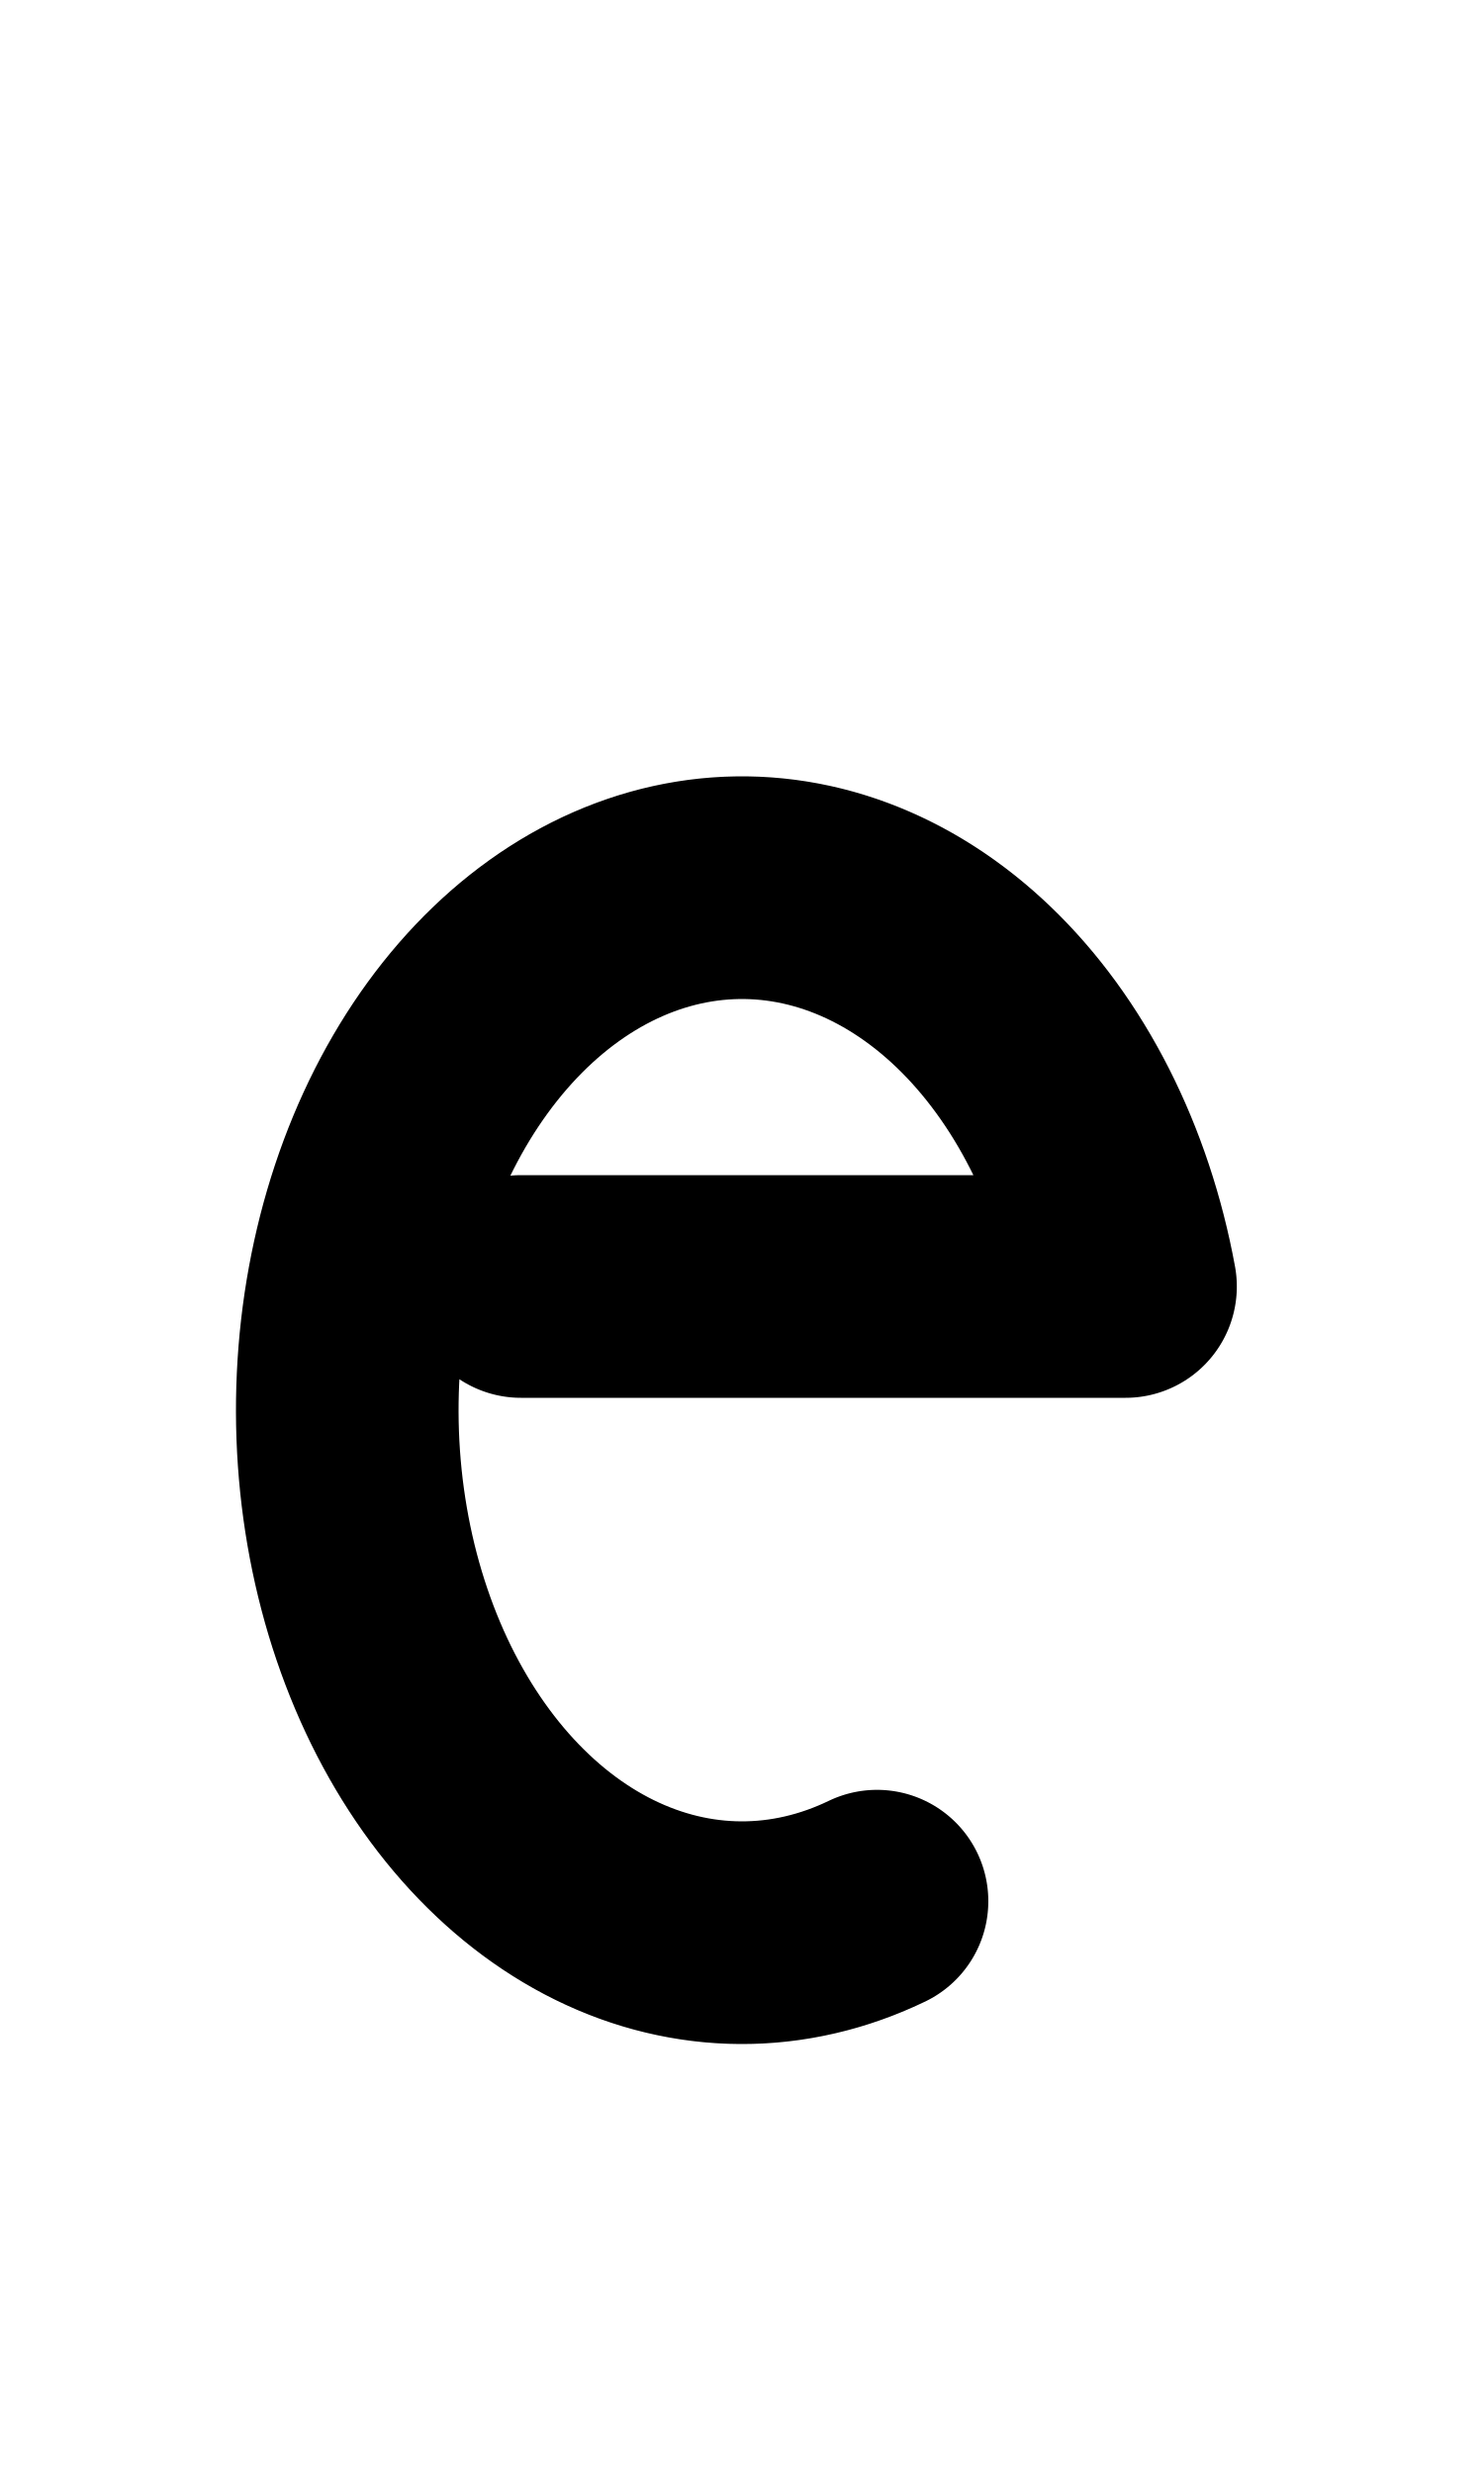
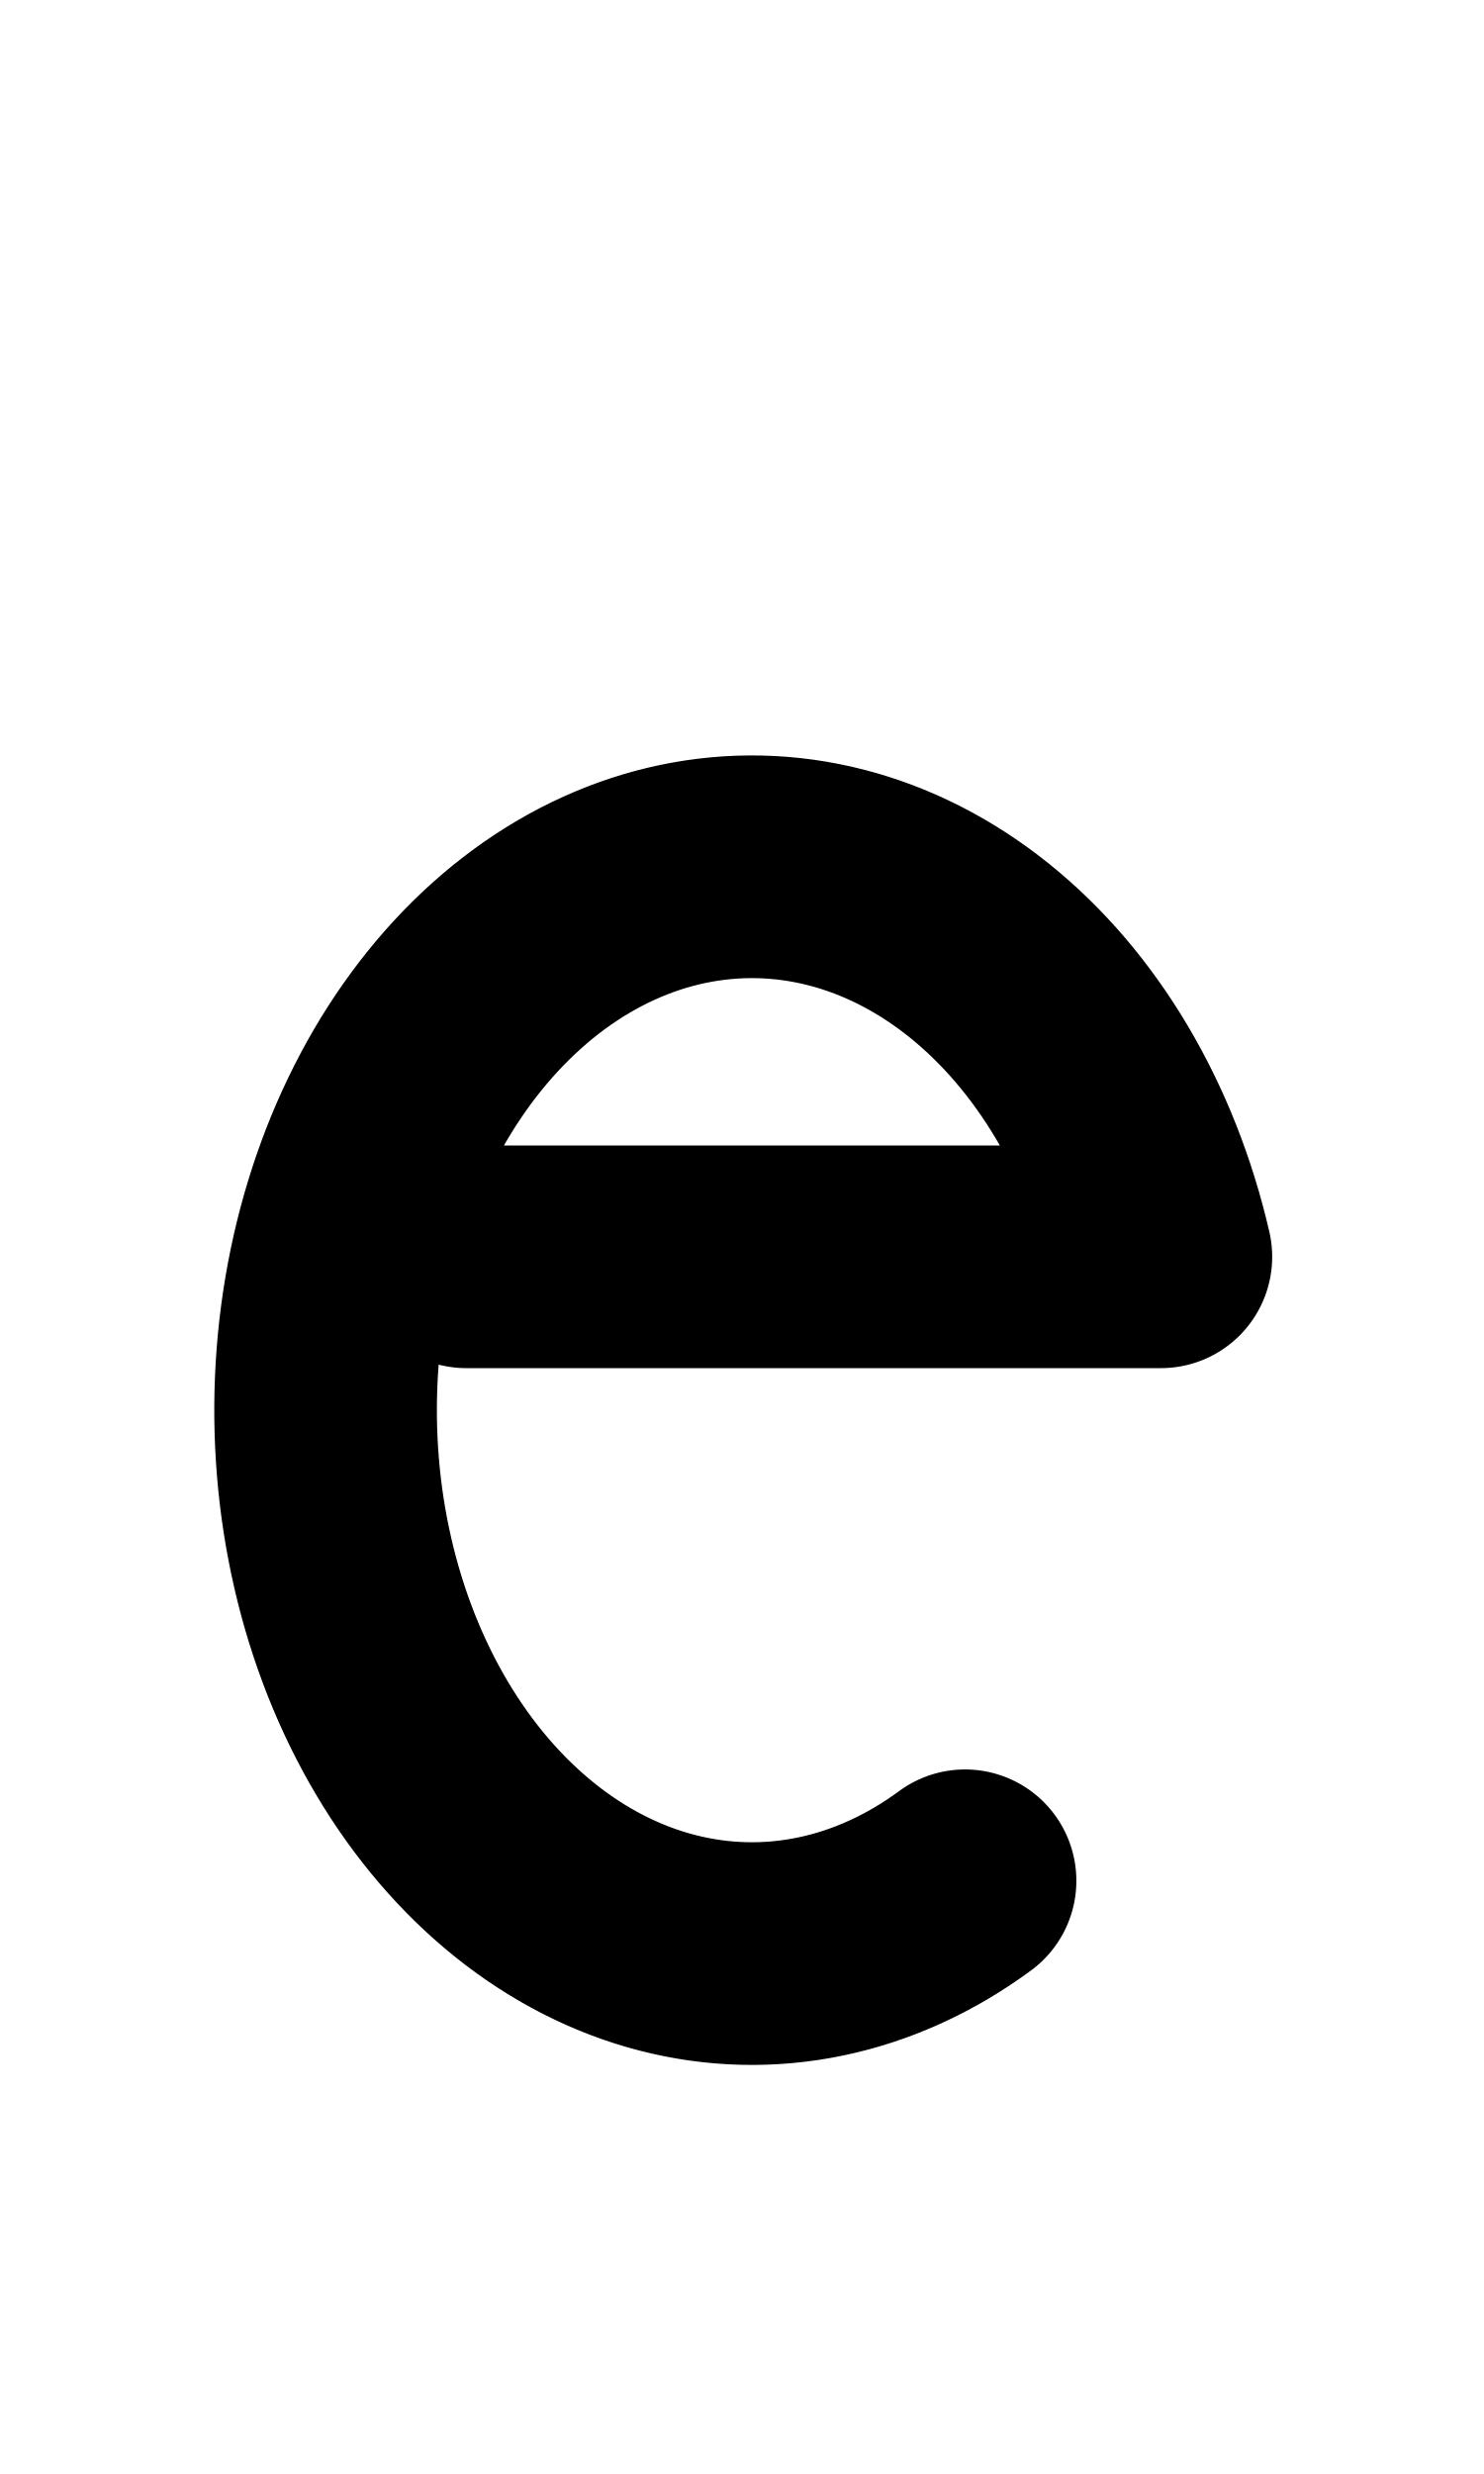
<svg xmlns="http://www.w3.org/2000/svg" viewBox="0 0 600.000 1000">
-   <path d="M 185.743 557.494 L 186.549 558.018 L 187.489 558.598 L 188.444 559.154 L 189.411 559.686 L 190.391 560.195 L 191.384 560.680 L 192.388 561.139 L 193.403 561.575 L 194.429 561.985 L 195.464 562.369 L 196.508 562.729 L 197.561 563.062 L 198.622 563.370 L 199.690 563.651 L 200.764 563.907 L 201.845 564.135 L 202.931 564.337 L 204.021 564.513 L 205.116 564.662 L 206.213 564.783 L 207.314 564.878 L 208.416 564.946 L 209.520 564.986 L 210.624 565.000 L 455.063 565.000 L 456.164 564.987 L 457.264 564.946 L 458.363 564.879 L 459.460 564.785 L 460.554 564.664 L 461.645 564.516 L 462.732 564.342 L 463.814 564.141 L 464.891 563.914 L 465.962 563.660 L 467.027 563.380 L 468.085 563.075 L 469.135 562.743 L 470.176 562.386 L 471.208 562.004 L 472.231 561.596 L 473.243 561.164 L 474.245 560.707 L 475.235 560.226 L 476.213 559.720 L 477.178 559.191 L 478.130 558.638 L 479.068 558.062 L 479.992 557.464 L 480.901 556.843 L 481.795 556.200 L 482.672 555.535 L 483.533 554.849 L 484.377 554.142 L 485.204 553.415 L 486.012 552.667 L 486.802 551.901 L 487.573 551.115 L 488.324 550.310 L 489.056 549.487 L 489.767 548.647 L 490.457 547.790 L 491.126 546.915 L 491.774 546.025 L 492.399 545.119 L 493.003 544.199 L 493.583 543.263 L 494.141 542.314 L 494.675 541.351 L 495.185 540.376 L 495.672 539.388 L 496.134 538.389 L 496.572 537.379 L 496.984 536.359 L 497.372 535.328 L 497.734 534.289 L 498.071 533.241 L 498.382 532.185 L 498.667 531.121 L 498.926 530.051 L 499.159 528.975 L 499.365 527.894 L 499.545 526.808 L 499.698 525.718 L 499.825 524.624 L 499.924 523.528 L 499.997 522.429 L 500.043 521.329 L 500.062 520.229 L 500.055 519.128 L 500.020 518.028 L 499.958 516.928 L 499.869 515.831 L 499.754 514.736 L 499.612 513.645 L 499.443 512.557 L 499.248 511.473 L 498.378 506.967 L 498.226 506.212 L 497.281 501.732 L 497.115 500.976 L 496.096 496.525 L 495.916 495.767 L 494.824 491.347 L 494.629 490.588 L 493.463 486.200 L 493.254 485.440 L 492.016 481.088 L 491.792 480.327 L 490.481 476.011 L 490.242 475.249 L 488.860 470.973 L 488.606 470.209 L 487.153 465.975 L 486.883 465.210 L 485.360 461.019 L 485.074 460.253 L 483.481 456.107 L 483.179 455.340 L 481.518 451.241 L 481.198 450.473 L 479.470 446.424 L 479.133 445.655 L 477.337 441.658 L 476.983 440.888 L 475.121 436.944 L 474.749 436.174 L 472.822 432.284 L 472.431 431.514 L 470.440 427.682 L 470.030 426.911 L 467.975 423.138 L 467.546 422.368 L 465.429 418.655 L 464.980 417.885 L 462.802 414.235 L 462.332 413.466 L 460.094 409.880 L 459.603 409.112 L 457.306 405.592 L 456.794 404.825 L 454.439 401.374 L 453.905 400.609 L 451.493 397.226 L 450.937 396.464 L 448.469 393.153 L 447.890 392.393 L 445.367 389.154 L 444.765 388.398 L 442.189 385.234 L 441.563 384.481 L 438.935 381.393 L 438.285 380.645 L 435.607 377.634 L 434.931 376.892 L 432.203 373.960 L 431.503 373.224 L 428.727 370.372 L 428.001 369.643 L 425.178 366.873 L 424.426 366.152 L 421.558 363.464 L 420.780 362.752 L 417.868 360.149 L 417.063 359.446 L 414.108 356.929 L 413.277 356.237 L 410.281 353.806 L 409.423 353.127 L 406.387 350.784 L 405.502 350.118 L 402.428 347.863 L 401.515 347.212 L 398.405 345.048 L 397.465 344.412 L 394.320 342.339 L 393.353 341.720 L 390.174 339.739 L 389.181 339.138 L 385.969 337.250 L 384.950 336.669 L 381.707 334.876 L 380.662 334.316 L 377.391 332.617 L 376.320 332.079 L 373.021 330.476 L 371.926 329.962 L 368.601 328.456 L 367.482 327.967 L 364.133 326.558 L 362.991 326.096 L 359.619 324.785 L 358.455 324.350 L 355.063 323.138 L 353.878 322.733 L 350.465 321.619 L 349.261 321.245 L 345.831 320.231 L 344.608 319.888 L 341.162 318.974 L 339.922 318.664 L 336.462 317.851 L 335.206 317.575 L 331.733 316.863 L 330.465 316.622 L 326.981 316.011 L 325.700 315.806 L 322.207 315.297 L 320.916 315.128 L 317.415 314.721 L 316.116 314.589 L 312.609 314.284 L 311.305 314.190 L 307.794 313.987 L 306.485 313.930 L 302.971 313.830 L 301.660 313.812 L 298.146 313.814 L 296.835 313.834 L 293.321 313.938 L 292.013 313.996 L 288.502 314.203 L 287.197 314.299 L 283.690 314.608 L 282.392 314.741 L 278.891 315.153 L 277.601 315.323 L 274.108 315.836 L 272.828 316.043 L 269.344 316.658 L 268.076 316.900 L 264.604 317.616 L 263.349 317.894 L 259.889 318.711 L 258.650 319.022 L 255.205 319.940 L 253.982 320.284 L 250.553 321.302 L 249.349 321.678 L 245.938 322.795 L 244.753 323.201 L 241.361 324.418 L 240.198 324.853 L 236.827 326.169 L 235.686 326.632 L 232.338 328.045 L 231.220 328.535 L 227.896 330.045 L 226.802 330.560 L 223.504 332.167 L 222.435 332.706 L 219.164 334.408 L 218.120 334.969 L 214.879 336.766 L 213.861 337.348 L 210.650 339.240 L 209.658 339.841 L 206.480 341.826 L 205.515 342.446 L 202.370 344.522 L 201.432 345.159 L 198.323 347.327 L 197.412 347.979 L 194.339 350.237 L 193.455 350.903 L 190.421 353.250 L 189.564 353.930 L 186.569 356.364 L 185.739 357.056 L 182.786 359.577 L 181.982 360.280 L 179.072 362.887 L 178.295 363.599 L 175.429 366.290 L 174.678 367.012 L 171.857 369.785 L 171.132 370.515 L 168.358 373.370 L 167.658 374.106 L 164.932 377.041 L 164.258 377.784 L 161.582 380.798 L 160.932 381.546 L 158.307 384.637 L 157.681 385.390 L 155.108 388.557 L 154.506 389.314 L 151.986 392.555 L 151.408 393.315 L 148.942 396.629 L 148.387 397.392 L 145.977 400.777 L 145.444 401.542 L 143.091 404.996 L 142.580 405.763 L 140.285 409.286 L 139.796 410.054 L 137.560 413.642 L 137.091 414.412 L 134.915 418.064 L 134.467 418.834 L 132.353 422.549 L 131.924 423.320 L 129.872 427.095 L 129.463 427.866 L 127.474 431.700 L 127.084 432.471 L 125.160 436.362 L 124.788 437.132 L 122.929 441.079 L 122.575 441.848 L 120.782 445.848 L 120.446 446.617 L 118.720 450.668 L 118.402 451.436 L 116.743 455.536 L 116.441 456.303 L 114.852 460.451 L 114.566 461.217 L 113.046 465.410 L 112.777 466.175 L 111.327 470.411 L 111.073 471.175 L 109.694 475.452 L 109.455 476.215 L 108.148 480.532 L 107.924 481.293 L 106.689 485.647 L 106.480 486.407 L 105.317 490.795 L 105.123 491.554 L 104.034 495.976 L 103.854 496.734 L 102.839 501.186 L 102.673 501.942 L 101.731 506.423 L 101.580 507.179 L 100.713 511.686 L 100.575 512.440 L 99.783 516.971 L 99.658 517.725 L 98.942 522.278 L 98.831 523.031 L 98.191 527.604 L 98.092 528.355 L 97.529 532.946 L 97.443 533.697 L 96.956 538.303 L 96.883 539.053 L 96.472 543.672 L 96.412 544.422 L 96.079 549.052 L 96.031 549.801 L 95.775 554.439 L 95.740 555.189 L 95.561 559.833 L 95.538 560.582 L 95.436 565.231 L 95.426 565.980 L 95.402 570.630 L 95.404 571.379 L 95.457 576.029 L 95.472 576.778 L 95.603 581.425 L 95.630 582.174 L 95.838 586.817 L 95.877 587.566 L 96.162 592.202 L 96.215 592.951 L 96.577 597.577 L 96.642 598.327 L 97.081 602.941 L 97.158 603.692 L 97.674 608.293 L 97.765 609.044 L 98.357 613.628 L 98.460 614.380 L 99.128 618.946 L 99.245 619.699 L 99.989 624.244 L 100.119 624.998 L 100.938 629.521 L 101.082 630.276 L 101.976 634.773 L 102.133 635.529 L 103.102 639.999 L 103.273 640.756 L 104.316 645.197 L 104.501 645.956 L 105.618 650.365 L 105.818 651.124 L 107.007 655.500 L 107.221 656.261 L 108.484 660.601 L 108.713 661.363 L 110.047 665.665 L 110.291 666.428 L 111.697 670.690 L 111.956 671.455 L 113.433 675.675 L 113.708 676.440 L 115.254 680.617 L 115.546 681.383 L 117.161 685.513 L 117.469 686.281 L 119.153 690.363 L 119.478 691.131 L 121.229 695.164 L 121.571 695.933 L 123.389 699.913 L 123.749 700.683 L 125.633 704.609 L 126.011 705.379 L 127.960 709.250 L 128.357 710.020 L 130.369 713.833 L 130.786 714.604 L 132.861 718.357 L 133.297 719.127 L 135.434 722.819 L 135.890 723.589 L 138.088 727.218 L 138.565 727.987 L 140.823 731.551 L 141.320 732.318 L 143.637 735.816 L 144.156 736.582 L 146.530 740.011 L 147.071 740.775 L 149.502 744.134 L 150.066 744.896 L 152.552 748.183 L 153.139 748.942 L 155.679 752.156 L 156.289 752.911 L 158.882 756.050 L 159.517 756.801 L 162.161 759.864 L 162.820 760.610 L 165.515 763.595 L 166.198 764.335 L 168.942 767.241 L 169.651 767.974 L 172.443 770.799 L 173.177 771.526 L 176.015 774.269 L 176.776 774.987 L 179.659 777.647 L 180.446 778.356 L 183.372 780.931 L 184.186 781.630 L 187.154 784.119 L 187.995 784.806 L 191.004 787.208 L 191.871 787.883 L 194.920 790.197 L 195.814 790.859 L 198.900 793.083 L 199.822 793.730 L 202.944 795.863 L 203.893 796.494 L 207.050 798.536 L 208.025 799.150 L 211.215 801.099 L 212.217 801.694 L 215.439 803.550 L 216.467 804.125 L 219.719 805.887 L 220.773 806.440 L 224.054 808.107 L 225.132 808.637 L 228.440 810.208 L 229.543 810.713 L 232.876 812.188 L 234.003 812.668 L 237.360 814.045 L 238.509 814.498 L 241.888 815.776 L 243.060 816.201 L 246.459 817.381 L 247.651 817.776 L 251.069 818.856 L 252.280 819.220 L 255.715 820.201 L 256.944 820.533 L 260.395 821.413 L 261.640 821.712 L 265.105 822.492 L 266.365 822.756 L 269.842 823.435 L 271.115 823.664 L 274.602 824.241 L 275.886 824.434 L 279.382 824.910 L 280.676 825.066 L 284.179 825.440 L 285.480 825.559 L 288.988 825.830 L 290.294 825.912 L 293.806 826.081 L 295.116 826.125 L 298.630 826.191 L 299.941 826.197 L 303.456 826.160 L 304.766 826.128 L 308.279 825.989 L 309.587 825.919 L 313.096 825.678 L 314.399 825.570 L 317.904 825.227 L 319.200 825.081 L 322.698 824.636 L 323.985 824.453 L 327.475 823.906 L 328.752 823.688 L 332.232 823.039 L 333.496 822.785 L 336.964 822.035 L 338.214 821.747 L 341.669 820.896 L 342.903 820.574 L 346.343 819.623 L 347.560 819.268 L 350.983 818.217 L 352.181 817.831 L 355.586 816.680 L 356.763 816.264 L 360.148 815.015 L 361.304 814.570 L 364.668 813.222 L 365.801 812.750 L 369.142 811.305 L 370.252 810.806 L 373.567 809.264 L 374.563 808.786 L 375.547 808.284 L 376.518 807.757 L 377.475 807.207 L 378.419 806.634 L 379.349 806.037 L 380.263 805.418 L 381.163 804.777 L 382.046 804.114 L 382.912 803.429 L 383.762 802.724 L 384.594 801.997 L 385.408 801.251 L 386.203 800.484 L 386.980 799.699 L 387.736 798.895 L 388.473 798.072 L 389.190 797.231 L 389.885 796.373 L 390.560 795.499 L 391.212 794.608 L 391.843 793.701 L 392.451 792.779 L 393.036 791.843 L 393.599 790.892 L 394.137 789.928 L 394.652 788.951 L 395.143 787.961 L 395.609 786.960 L 396.051 785.948 L 396.467 784.925 L 396.859 783.892 L 397.225 782.850 L 397.565 781.799 L 397.879 780.741 L 398.167 779.674 L 398.429 778.602 L 398.665 777.522 L 398.874 776.438 L 399.056 775.349 L 399.212 774.255 L 399.341 773.158 L 399.443 772.059 L 399.517 770.957 L 399.565 769.853 L 399.586 768.749 L 399.579 767.645 L 399.545 766.541 L 399.485 765.438 L 399.397 764.337 L 399.282 763.239 L 399.140 762.143 L 398.972 761.052 L 398.777 759.965 L 398.555 758.883 L 398.306 757.807 L 398.032 756.737 L 397.731 755.674 L 397.404 754.619 L 397.051 753.573 L 396.673 752.535 L 396.270 751.507 L 395.841 750.489 L 395.387 749.482 L 394.909 748.486 L 394.407 747.503 L 393.881 746.532 L 393.330 745.574 L 392.757 744.630 L 392.161 743.701 L 391.542 742.786 L 390.900 741.887 L 390.237 741.004 L 389.553 740.137 L 388.847 739.287 L 388.121 738.455 L 387.374 737.642 L 386.608 736.846 L 385.822 736.070 L 385.018 735.313 L 384.195 734.576 L 383.355 733.860 L 382.497 733.164 L 381.622 732.490 L 380.731 731.837 L 379.824 731.207 L 378.902 730.598 L 377.966 730.013 L 377.015 729.451 L 376.051 728.912 L 375.074 728.397 L 374.085 727.907 L 373.083 727.440 L 372.071 726.999 L 371.048 726.582 L 370.015 726.191 L 368.973 725.825 L 367.923 725.485 L 366.864 725.170 L 365.798 724.882 L 364.725 724.620 L 363.646 724.384 L 362.561 724.175 L 361.472 723.993 L 360.379 723.837 L 359.282 723.709 L 358.182 723.607 L 357.080 723.532 L 355.977 723.485 L 354.872 723.464 L 353.768 723.471 L 352.664 723.504 L 351.561 723.565 L 350.460 723.653 L 349.362 723.767 L 348.267 723.909 L 347.175 724.078 L 346.088 724.273 L 345.006 724.495 L 343.930 724.743 L 342.860 725.018 L 341.798 725.319 L 340.743 725.645 L 339.696 725.998 L 338.658 726.376 L 337.630 726.780 L 336.612 727.209 L 335.605 727.662 L 332.842 728.948 L 330.623 729.908 L 328.405 730.797 L 326.186 731.615 L 323.969 732.365 L 321.753 733.045 L 319.538 733.657 L 317.325 734.202 L 315.114 734.680 L 312.904 735.092 L 310.696 735.437 L 308.490 735.718 L 306.285 735.934 L 304.081 736.085 L 301.877 736.172 L 299.674 736.195 L 297.471 736.153 L 295.267 736.047 L 293.063 735.877 L 290.857 735.642 L 288.650 735.342 L 286.442 734.977 L 284.232 734.545 L 282.020 734.048 L 279.807 733.483 L 277.591 732.851 L 275.375 732.150 L 273.157 731.380 L 270.939 730.541 L 268.720 729.631 L 266.502 728.650 L 264.285 727.597 L 262.070 726.472 L 259.859 725.274 L 257.651 724.002 L 255.449 722.656 L 253.254 721.236 L 251.066 719.741 L 248.887 718.171 L 246.720 716.525 L 244.564 714.805 L 242.422 713.009 L 240.296 711.138 L 238.187 709.192 L 236.097 707.172 L 234.027 705.077 L 231.979 702.909 L 229.955 700.667 L 227.957 698.353 L 225.986 695.967 L 224.045 693.511 L 222.134 690.984 L 220.255 688.389 L 218.411 685.725 L 216.603 682.996 L 214.832 680.201 L 213.100 677.342 L 211.409 674.420 L 209.760 671.438 L 208.154 668.396 L 206.594 665.296 L 205.080 662.139 L 203.613 658.929 L 202.196 655.665 L 200.829 652.351 L 199.514 648.987 L 198.252 645.577 L 197.043 642.121 L 195.889 638.622 L 194.791 635.083 L 193.750 631.504 L 192.767 627.888 L 191.842 624.237 L 190.977 620.554 L 190.172 616.840 L 189.428 613.098 L 188.745 609.330 L 188.125 605.538 L 187.567 601.725 L 187.072 597.893 L 186.641 594.044 L 186.273 590.180 L 185.970 586.304 L 185.731 582.419 L 185.557 578.525 L 185.447 574.627 L 185.403 570.726 L 185.423 566.824 L 185.508 562.925 L 185.658 559.029 L 185.743 557.494 Z M 206.355 475.204 L 207.568 472.751 L 209.157 469.688 L 210.790 466.683 L 212.466 463.738 L 214.183 460.856 L 215.939 458.037 L 217.734 455.283 L 219.565 452.595 L 221.431 449.974 L 223.330 447.421 L 225.260 444.939 L 227.220 442.526 L 229.209 440.186 L 231.223 437.917 L 233.262 435.721 L 235.324 433.599 L 237.407 431.551 L 239.509 429.577 L 241.629 427.678 L 243.766 425.855 L 245.916 424.106 L 248.079 422.433 L 250.254 420.835 L 252.439 419.312 L 254.631 417.864 L 256.831 416.490 L 259.037 415.191 L 261.247 413.965 L 263.461 412.813 L 265.677 411.733 L 267.895 410.726 L 270.113 409.789 L 272.332 408.924 L 274.550 408.128 L 276.767 407.402 L 278.982 406.744 L 281.197 406.155 L 283.409 405.632 L 285.620 405.176 L 287.829 404.786 L 290.036 404.462 L 292.242 404.203 L 294.447 404.009 L 296.651 403.879 L 298.854 403.813 L 301.057 403.812 L 303.261 403.875 L 305.464 404.002 L 307.669 404.194 L 309.875 404.451 L 312.082 404.772 L 314.291 405.159 L 316.502 405.612 L 318.714 406.132 L 320.928 406.719 L 323.144 407.374 L 325.361 408.098 L 327.579 408.891 L 329.798 409.753 L 332.016 410.687 L 334.234 411.691 L 336.450 412.768 L 338.664 413.918 L 340.874 415.140 L 343.080 416.437 L 345.280 417.807 L 347.473 419.252 L 349.658 420.772 L 351.833 422.367 L 353.997 424.037 L 356.148 425.783 L 358.285 427.604 L 360.406 429.499 L 362.509 431.470 L 364.593 433.515 L 366.655 435.634 L 368.695 437.827 L 370.711 440.093 L 372.700 442.431 L 374.662 444.840 L 376.593 447.320 L 378.493 449.870 L 380.361 452.488 L 382.193 455.173 L 383.989 457.925 L 385.747 460.741 L 387.466 463.621 L 389.143 466.563 L 390.778 469.566 L 392.369 472.627 L 393.545 475.000 L 210.624 475.000 L 209.520 475.014 L 208.416 475.054 L 207.314 475.122 L 206.355 475.204 Z" fill="black" fill-rule="evenodd" />
+   <path d="M 177.360 551.594 L 177.579 551.651 L 178.654 551.907 L 179.734 552.135 L 180.820 552.337 L 181.911 552.513 L 183.005 552.662 L 184.103 552.783 L 185.203 552.878 L 186.305 552.946 L 187.409 552.986 L 188.513 553.000 L 469.359 553.000 L 470.457 552.987 L 471.555 552.946 L 472.652 552.879 L 473.747 552.786 L 474.839 552.665 L 475.928 552.518 L 477.013 552.344 L 478.093 552.144 L 479.168 551.918 L 480.238 551.665 L 481.300 551.387 L 482.356 551.082 L 483.404 550.752 L 484.444 550.396 L 485.474 550.015 L 486.495 549.609 L 487.506 549.179 L 488.506 548.723 L 489.495 548.244 L 490.471 547.740 L 491.435 547.213 L 492.386 546.662 L 493.323 546.088 L 494.246 545.492 L 495.154 544.873 L 496.046 544.232 L 496.923 543.570 L 497.783 542.886 L 498.626 542.182 L 499.452 541.457 L 500.260 540.712 L 501.049 539.948 L 501.820 539.165 L 502.571 538.363 L 503.303 537.543 L 504.014 536.706 L 504.704 535.851 L 505.374 534.980 L 506.022 534.092 L 506.648 533.190 L 507.252 532.272 L 507.833 531.339 L 508.391 530.393 L 508.927 529.433 L 509.438 528.461 L 509.926 527.476 L 510.389 526.480 L 510.828 525.473 L 511.242 524.455 L 511.631 523.428 L 511.996 522.391 L 512.334 521.346 L 512.647 520.292 L 512.934 519.232 L 513.196 518.165 L 513.431 517.091 L 513.640 516.013 L 513.822 514.929 L 513.978 513.841 L 514.107 512.750 L 514.210 511.656 L 514.286 510.560 L 514.335 509.463 L 514.357 508.364 L 514.353 507.265 L 514.321 506.167 L 514.263 505.070 L 514.178 503.974 L 514.067 502.881 L 513.928 501.791 L 513.763 500.705 L 513.572 499.623 L 513.354 498.546 L 513.110 497.475 L 511.969 492.728 L 511.768 491.926 L 510.542 487.213 L 510.325 486.410 L 509.016 481.734 L 508.783 480.931 L 507.391 476.294 L 507.142 475.490 L 505.669 470.894 L 505.402 470.090 L 503.848 465.538 L 503.564 464.733 L 501.929 460.227 L 501.629 459.422 L 499.914 454.964 L 499.596 454.160 L 497.803 449.752 L 497.466 448.948 L 495.596 444.593 L 495.241 443.789 L 493.293 439.489 L 492.919 438.685 L 490.896 434.443 L 490.503 433.639 L 488.405 429.456 L 487.993 428.654 L 485.821 424.532 L 485.388 423.731 L 483.144 419.673 L 482.691 418.873 L 480.376 414.881 L 479.902 414.083 L 477.516 410.159 L 477.021 409.363 L 474.566 405.508 L 474.050 404.715 L 471.527 400.932 L 470.988 400.142 L 468.399 396.432 L 467.838 395.646 L 465.184 392.012 L 464.599 391.230 L 461.881 387.673 L 461.273 386.895 L 458.493 383.418 L 457.862 382.646 L 455.020 379.249 L 454.365 378.483 L 451.464 375.169 L 450.784 374.409 L 447.825 371.180 L 447.120 370.427 L 444.104 367.284 L 443.374 366.540 L 440.304 363.484 L 439.548 362.749 L 436.424 359.783 L 435.643 359.058 L 432.468 356.182 L 431.660 355.468 L 428.435 352.685 L 427.601 351.983 L 424.327 349.293 L 423.468 348.604 L 420.146 346.009 L 419.261 345.335 L 415.895 342.836 L 414.983 342.177 L 411.573 339.775 L 410.636 339.133 L 407.184 336.830 L 406.221 336.205 L 402.729 334.003 L 401.740 333.396 L 398.211 331.295 L 397.196 330.709 L 393.630 328.710 L 392.592 328.145 L 388.991 326.249 L 387.928 325.707 L 384.295 323.916 L 383.208 323.398 L 379.544 321.711 L 378.434 321.218 L 374.741 319.637 L 373.610 319.171 L 369.890 317.697 L 368.737 317.259 L 364.992 315.892 L 363.820 315.483 L 360.051 314.225 L 358.860 313.845 L 355.070 312.696 L 353.861 312.348 L 350.052 311.308 L 348.827 310.992 L 345.000 310.062 L 343.761 309.779 L 339.919 308.960 L 338.666 308.711 L 334.810 308.002 L 333.546 307.788 L 329.678 307.191 L 328.404 307.013 L 324.527 306.527 L 323.245 306.385 L 319.360 306.011 L 318.072 305.905 L 314.182 305.643 L 312.889 305.575 L 308.995 305.425 L 307.700 305.393 L 303.804 305.356 L 302.508 305.362 L 298.613 305.436 L 297.318 305.479 L 293.425 305.666 L 292.133 305.746 L 288.245 306.045 L 286.958 306.162 L 283.076 306.573 L 281.796 306.727 L 277.922 307.249 L 276.651 307.439 L 272.787 308.072 L 271.526 308.298 L 267.675 309.042 L 266.426 309.302 L 262.588 310.158 L 261.354 310.451 L 257.532 311.417 L 256.312 311.744 L 252.509 312.819 L 251.306 313.178 L 247.523 314.362 L 246.338 314.752 L 242.577 316.045 L 241.410 316.464 L 237.673 317.866 L 236.527 318.313 L 232.816 319.822 L 231.691 320.297 L 228.008 321.912 L 226.906 322.413 L 223.251 324.134 L 222.172 324.660 L 218.549 326.486 L 217.494 327.035 L 213.905 328.965 L 212.874 329.537 L 209.319 331.569 L 208.313 332.162 L 204.796 334.296 L 203.815 334.909 L 200.337 337.144 L 199.381 337.775 L 195.943 340.110 L 195.014 340.758 L 191.618 343.191 L 190.715 343.855 L 187.363 346.386 L 186.486 347.065 L 183.180 349.691 L 182.329 350.384 L 179.071 353.105 L 178.246 353.810 L 175.036 356.624 L 174.237 357.342 L 171.079 360.247 L 170.306 360.975 L 167.199 363.971 L 166.452 364.709 L 163.399 367.794 L 162.677 368.540 L 159.680 371.712 L 158.983 372.467 L 156.043 375.724 L 155.371 376.486 L 152.489 379.827 L 151.841 380.595 L 149.020 384.018 L 148.396 384.792 L 145.636 388.296 L 145.036 389.075 L 142.338 392.657 L 141.761 393.440 L 139.128 397.099 L 138.574 397.887 L 136.007 401.621 L 135.475 402.412 L 132.974 406.218 L 132.465 407.012 L 130.032 410.890 L 129.544 411.686 L 127.181 415.633 L 126.714 416.432 L 124.422 420.446 L 123.975 421.246 L 121.755 425.325 L 121.329 426.126 L 119.181 430.268 L 118.775 431.071 L 116.701 435.273 L 116.314 436.077 L 114.315 440.338 L 113.948 441.142 L 112.025 445.460 L 111.676 446.265 L 109.831 450.637 L 109.500 451.441 L 107.733 455.865 L 107.420 456.670 L 105.731 461.144 L 105.436 461.949 L 103.827 466.470 L 103.550 467.275 L 102.021 471.841 L 101.760 472.645 L 100.314 477.255 L 100.069 478.058 L 98.705 482.708 L 98.477 483.512 L 97.195 488.200 L 96.983 489.003 L 95.785 493.726 L 95.589 494.529 L 94.475 499.286 L 94.294 500.088 L 93.265 504.876 L 93.100 505.677 L 92.155 510.494 L 92.006 511.295 L 91.147 516.137 L 91.012 516.937 L 90.239 521.803 L 90.119 522.603 L 89.433 527.490 L 89.328 528.290 L 88.729 533.195 L 88.638 533.994 L 88.126 538.916 L 88.050 539.715 L 87.625 544.649 L 87.563 545.448 L 87.226 550.394 L 87.179 551.192 L 86.929 556.146 L 86.896 556.945 L 86.734 561.905 L 86.715 562.703 L 86.642 567.667 L 86.637 568.465 L 86.652 573.429 L 86.661 574.227 L 86.764 579.190 L 86.787 579.988 L 86.978 584.947 L 87.015 585.745 L 87.294 590.697 L 87.346 591.495 L 87.712 596.438 L 87.778 597.236 L 88.232 602.167 L 88.313 602.966 L 88.854 607.882 L 88.949 608.682 L 89.577 613.581 L 89.687 614.381 L 90.402 619.261 L 90.526 620.062 L 91.327 624.920 L 91.467 625.721 L 92.354 630.554 L 92.509 631.356 L 93.481 636.163 L 93.651 636.965 L 94.709 641.743 L 94.894 642.545 L 96.036 647.291 L 96.237 648.094 L 97.463 652.806 L 97.680 653.609 L 98.989 658.285 L 99.223 659.088 L 100.614 663.725 L 100.864 664.529 L 102.338 669.125 L 102.604 669.929 L 104.159 674.481 L 104.442 675.286 L 106.077 679.791 L 106.378 680.596 L 108.093 685.054 L 108.411 685.859 L 110.205 690.266 L 110.541 691.071 L 112.412 695.425 L 112.767 696.229 L 114.715 700.529 L 115.089 701.333 L 117.112 705.575 L 117.505 706.378 L 119.604 710.561 L 120.016 711.364 L 122.188 715.485 L 122.621 716.286 L 124.865 720.344 L 125.318 721.144 L 127.634 725.136 L 128.108 725.933 L 130.494 729.858 L 130.989 730.653 L 133.444 734.508 L 133.961 735.301 L 136.484 739.084 L 137.023 739.874 L 139.612 743.583 L 140.174 744.370 L 142.828 748.003 L 143.412 748.786 L 146.130 752.342 L 146.738 753.120 L 149.519 756.597 L 150.151 757.369 L 152.992 760.765 L 153.648 761.532 L 156.549 764.845 L 157.229 765.605 L 160.188 768.834 L 160.893 769.586 L 163.909 772.729 L 164.639 773.473 L 167.710 776.529 L 168.465 777.264 L 171.589 780.230 L 172.371 780.955 L 175.546 783.830 L 176.354 784.544 L 179.580 787.327 L 180.413 788.029 L 183.688 790.719 L 184.547 791.407 L 187.868 794.002 L 188.754 794.677 L 192.120 797.175 L 193.032 797.834 L 196.442 800.235 L 197.380 800.878 L 200.831 803.180 L 201.795 803.805 L 205.287 806.007 L 206.276 806.613 L 209.805 808.714 L 210.820 809.300 L 214.386 811.299 L 215.425 811.864 L 219.025 813.759 L 220.089 814.301 L 223.722 816.092 L 224.809 816.610 L 228.473 818.297 L 229.582 818.789 L 233.275 820.370 L 234.407 820.836 L 238.127 822.309 L 239.280 822.748 L 243.025 824.114 L 244.198 824.523 L 247.966 825.781 L 249.157 826.160 L 252.947 827.309 L 254.156 827.657 L 257.966 828.697 L 259.191 829.013 L 263.017 829.942 L 264.257 830.225 L 268.099 831.044 L 269.352 831.293 L 273.208 832.001 L 274.472 832.215 L 278.340 832.812 L 279.614 832.990 L 283.491 833.475 L 284.773 833.617 L 288.658 833.991 L 289.946 834.096 L 293.836 834.358 L 295.129 834.426 L 299.023 834.576 L 300.319 834.607 L 304.214 834.644 L 305.510 834.638 L 309.406 834.563 L 310.700 834.520 L 314.593 834.333 L 315.885 834.252 L 319.774 833.953 L 321.060 833.836 L 324.942 833.425 L 326.222 833.271 L 330.096 832.748 L 331.367 832.559 L 335.231 831.925 L 336.492 831.699 L 340.343 830.954 L 341.592 830.694 L 345.429 829.838 L 346.664 829.544 L 350.485 828.578 L 351.705 828.252 L 355.508 827.176 L 356.711 826.817 L 360.495 825.632 L 361.680 825.242 L 365.441 823.949 L 366.607 823.529 L 370.344 822.128 L 371.490 821.680 L 375.201 820.171 L 376.325 819.696 L 380.009 818.080 L 381.111 817.579 L 384.765 815.858 L 385.844 815.332 L 389.467 813.506 L 390.522 812.956 L 394.112 811.026 L 395.142 810.454 L 398.697 808.421 L 399.703 807.829 L 403.220 805.694 L 404.200 805.081 L 407.679 802.846 L 408.634 802.215 L 412.072 799.880 L 413.001 799.231 L 416.397 796.798 L 417.286 796.144 L 418.160 795.468 L 419.016 794.771 L 419.856 794.053 L 420.677 793.314 L 421.480 792.556 L 422.264 791.778 L 423.029 790.981 L 423.774 790.166 L 424.499 789.333 L 425.203 788.482 L 425.886 787.614 L 426.547 786.729 L 427.187 785.829 L 427.804 784.913 L 428.399 783.983 L 428.970 783.038 L 429.519 782.079 L 430.043 781.107 L 430.544 780.122 L 431.020 779.126 L 431.472 778.118 L 431.899 777.099 L 432.300 776.071 L 432.677 775.032 L 433.027 773.985 L 433.352 772.929 L 433.651 771.866 L 433.924 770.796 L 434.170 769.719 L 434.390 768.637 L 434.583 767.550 L 434.750 766.458 L 434.889 765.362 L 435.002 764.264 L 435.088 763.162 L 435.146 762.060 L 435.178 760.956 L 435.182 759.851 L 435.160 758.747 L 435.110 757.644 L 435.033 756.542 L 434.930 755.442 L 434.799 754.346 L 434.641 753.253 L 434.457 752.164 L 434.246 751.079 L 434.008 750.001 L 433.744 748.928 L 433.454 747.863 L 433.138 746.805 L 432.795 745.755 L 432.428 744.713 L 432.034 743.681 L 431.616 742.659 L 431.172 741.648 L 430.704 740.647 L 430.212 739.659 L 429.695 738.683 L 429.154 737.720 L 428.590 736.770 L 428.003 735.834 L 427.394 734.914 L 426.761 734.008 L 426.107 733.118 L 425.431 732.245 L 424.734 731.388 L 424.016 730.549 L 423.277 729.728 L 422.519 728.925 L 421.741 728.141 L 420.945 727.376 L 420.129 726.631 L 419.296 725.906 L 418.445 725.202 L 417.577 724.519 L 416.693 723.857 L 415.792 723.218 L 414.877 722.601 L 413.946 722.006 L 413.001 721.434 L 412.042 720.886 L 411.070 720.361 L 410.086 719.861 L 409.089 719.385 L 408.081 718.933 L 407.063 718.506 L 406.034 718.104 L 404.996 717.728 L 403.948 717.377 L 402.893 717.053 L 401.829 716.754 L 400.759 716.481 L 399.683 716.235 L 398.600 716.015 L 397.513 715.822 L 396.421 715.655 L 395.325 715.515 L 394.227 715.403 L 393.126 715.317 L 392.023 715.258 L 390.919 715.227 L 389.814 715.222 L 388.710 715.245 L 387.607 715.295 L 386.505 715.371 L 385.406 715.475 L 384.309 715.606 L 383.216 715.764 L 382.127 715.948 L 381.043 716.159 L 379.964 716.397 L 378.892 716.661 L 377.826 716.951 L 376.768 717.267 L 375.718 717.609 L 374.676 717.977 L 373.644 718.371 L 372.622 718.789 L 371.611 719.232 L 370.611 719.701 L 369.622 720.193 L 368.646 720.710 L 367.683 721.250 L 366.733 721.814 L 365.798 722.401 L 364.877 723.011 L 363.971 723.643 L 361.036 725.747 L 358.540 727.442 L 356.030 729.055 L 353.506 730.587 L 350.970 732.037 L 348.424 733.406 L 345.869 734.695 L 343.306 735.902 L 340.735 737.029 L 338.159 738.077 L 335.578 739.045 L 332.992 739.935 L 330.404 740.746 L 327.812 741.479 L 325.218 742.135 L 322.623 742.714 L 320.026 743.216 L 317.428 743.642 L 314.830 743.993 L 312.231 744.268 L 309.631 744.468 L 307.031 744.592 L 304.432 744.642 L 301.832 744.617 L 299.232 744.517 L 296.633 744.342 L 294.034 744.092 L 291.435 743.767 L 288.837 743.366 L 286.240 742.889 L 283.644 742.335 L 281.049 741.705 L 278.457 740.998 L 275.867 740.213 L 273.281 739.349 L 270.698 738.407 L 268.120 737.386 L 265.547 736.285 L 262.982 735.105 L 260.424 733.843 L 257.874 732.501 L 255.335 731.078 L 252.807 729.573 L 250.292 727.987 L 247.791 726.319 L 245.306 724.569 L 242.838 722.738 L 240.390 720.825 L 237.962 718.830 L 235.557 716.755 L 233.175 714.599 L 230.820 712.363 L 228.493 710.047 L 226.195 707.652 L 223.929 705.178 L 221.696 702.628 L 219.499 700.001 L 217.338 697.299 L 215.216 694.523 L 213.135 691.673 L 211.096 688.752 L 209.101 685.761 L 207.152 682.701 L 205.251 679.574 L 203.398 676.380 L 201.597 673.123 L 199.847 669.804 L 198.152 666.424 L 196.512 662.986 L 194.928 659.491 L 193.403 655.941 L 191.937 652.339 L 190.532 648.686 L 189.189 644.985 L 187.909 641.238 L 186.693 637.446 L 185.543 633.614 L 184.459 629.742 L 183.442 625.833 L 182.493 621.889 L 181.613 617.913 L 180.802 613.907 L 180.062 609.875 L 179.393 605.817 L 178.795 601.737 L 178.270 597.637 L 177.817 593.520 L 177.436 589.389 L 177.129 585.245 L 176.896 581.092 L 176.736 576.932 L 176.650 572.768 L 176.638 568.602 L 176.700 564.436 L 176.835 560.275 L 177.045 556.119 L 177.327 551.972 L 177.360 551.594 Z M 203.762 463.000 L 204.636 461.469 L 206.522 458.320 L 208.455 455.237 L 210.435 452.223 L 212.460 449.279 L 214.527 446.406 L 216.636 443.605 L 218.784 440.879 L 220.970 438.227 L 223.192 435.651 L 225.447 433.153 L 227.734 430.732 L 230.052 428.390 L 232.398 426.127 L 234.771 423.945 L 237.169 421.843 L 239.589 419.822 L 242.031 417.882 L 244.493 416.024 L 246.973 414.247 L 249.468 412.552 L 251.979 410.939 L 254.503 409.408 L 257.038 407.958 L 259.585 406.589 L 262.140 405.301 L 264.703 404.094 L 267.274 402.967 L 269.850 401.920 L 272.431 400.952 L 275.017 400.062 L 277.605 399.252 L 280.197 398.519 L 282.791 397.863 L 285.386 397.285 L 287.983 396.782 L 290.581 396.356 L 293.180 396.006 L 295.779 395.731 L 298.378 395.532 L 300.978 395.407 L 303.577 395.358 L 306.177 395.383 L 308.777 395.483 L 311.376 395.658 L 313.975 395.909 L 316.574 396.234 L 319.172 396.636 L 321.769 397.113 L 324.365 397.667 L 326.960 398.297 L 329.552 399.005 L 332.142 399.790 L 334.729 400.654 L 337.311 401.596 L 339.889 402.618 L 342.462 403.719 L 345.027 404.900 L 347.585 406.161 L 350.135 407.504 L 352.674 408.927 L 355.202 410.432 L 357.717 412.019 L 360.218 413.687 L 362.703 415.437 L 365.170 417.269 L 367.619 419.182 L 370.047 421.177 L 372.452 423.252 L 374.833 425.409 L 377.188 427.645 L 379.515 429.962 L 381.813 432.357 L 384.079 434.830 L 386.311 437.381 L 388.509 440.008 L 390.670 442.711 L 392.791 445.487 L 394.872 448.337 L 396.911 451.258 L 398.906 454.250 L 400.855 457.310 L 402.756 460.438 L 404.242 463.000 L 203.762 463.000 Z" fill="black" fill-rule="evenodd" />
</svg>
